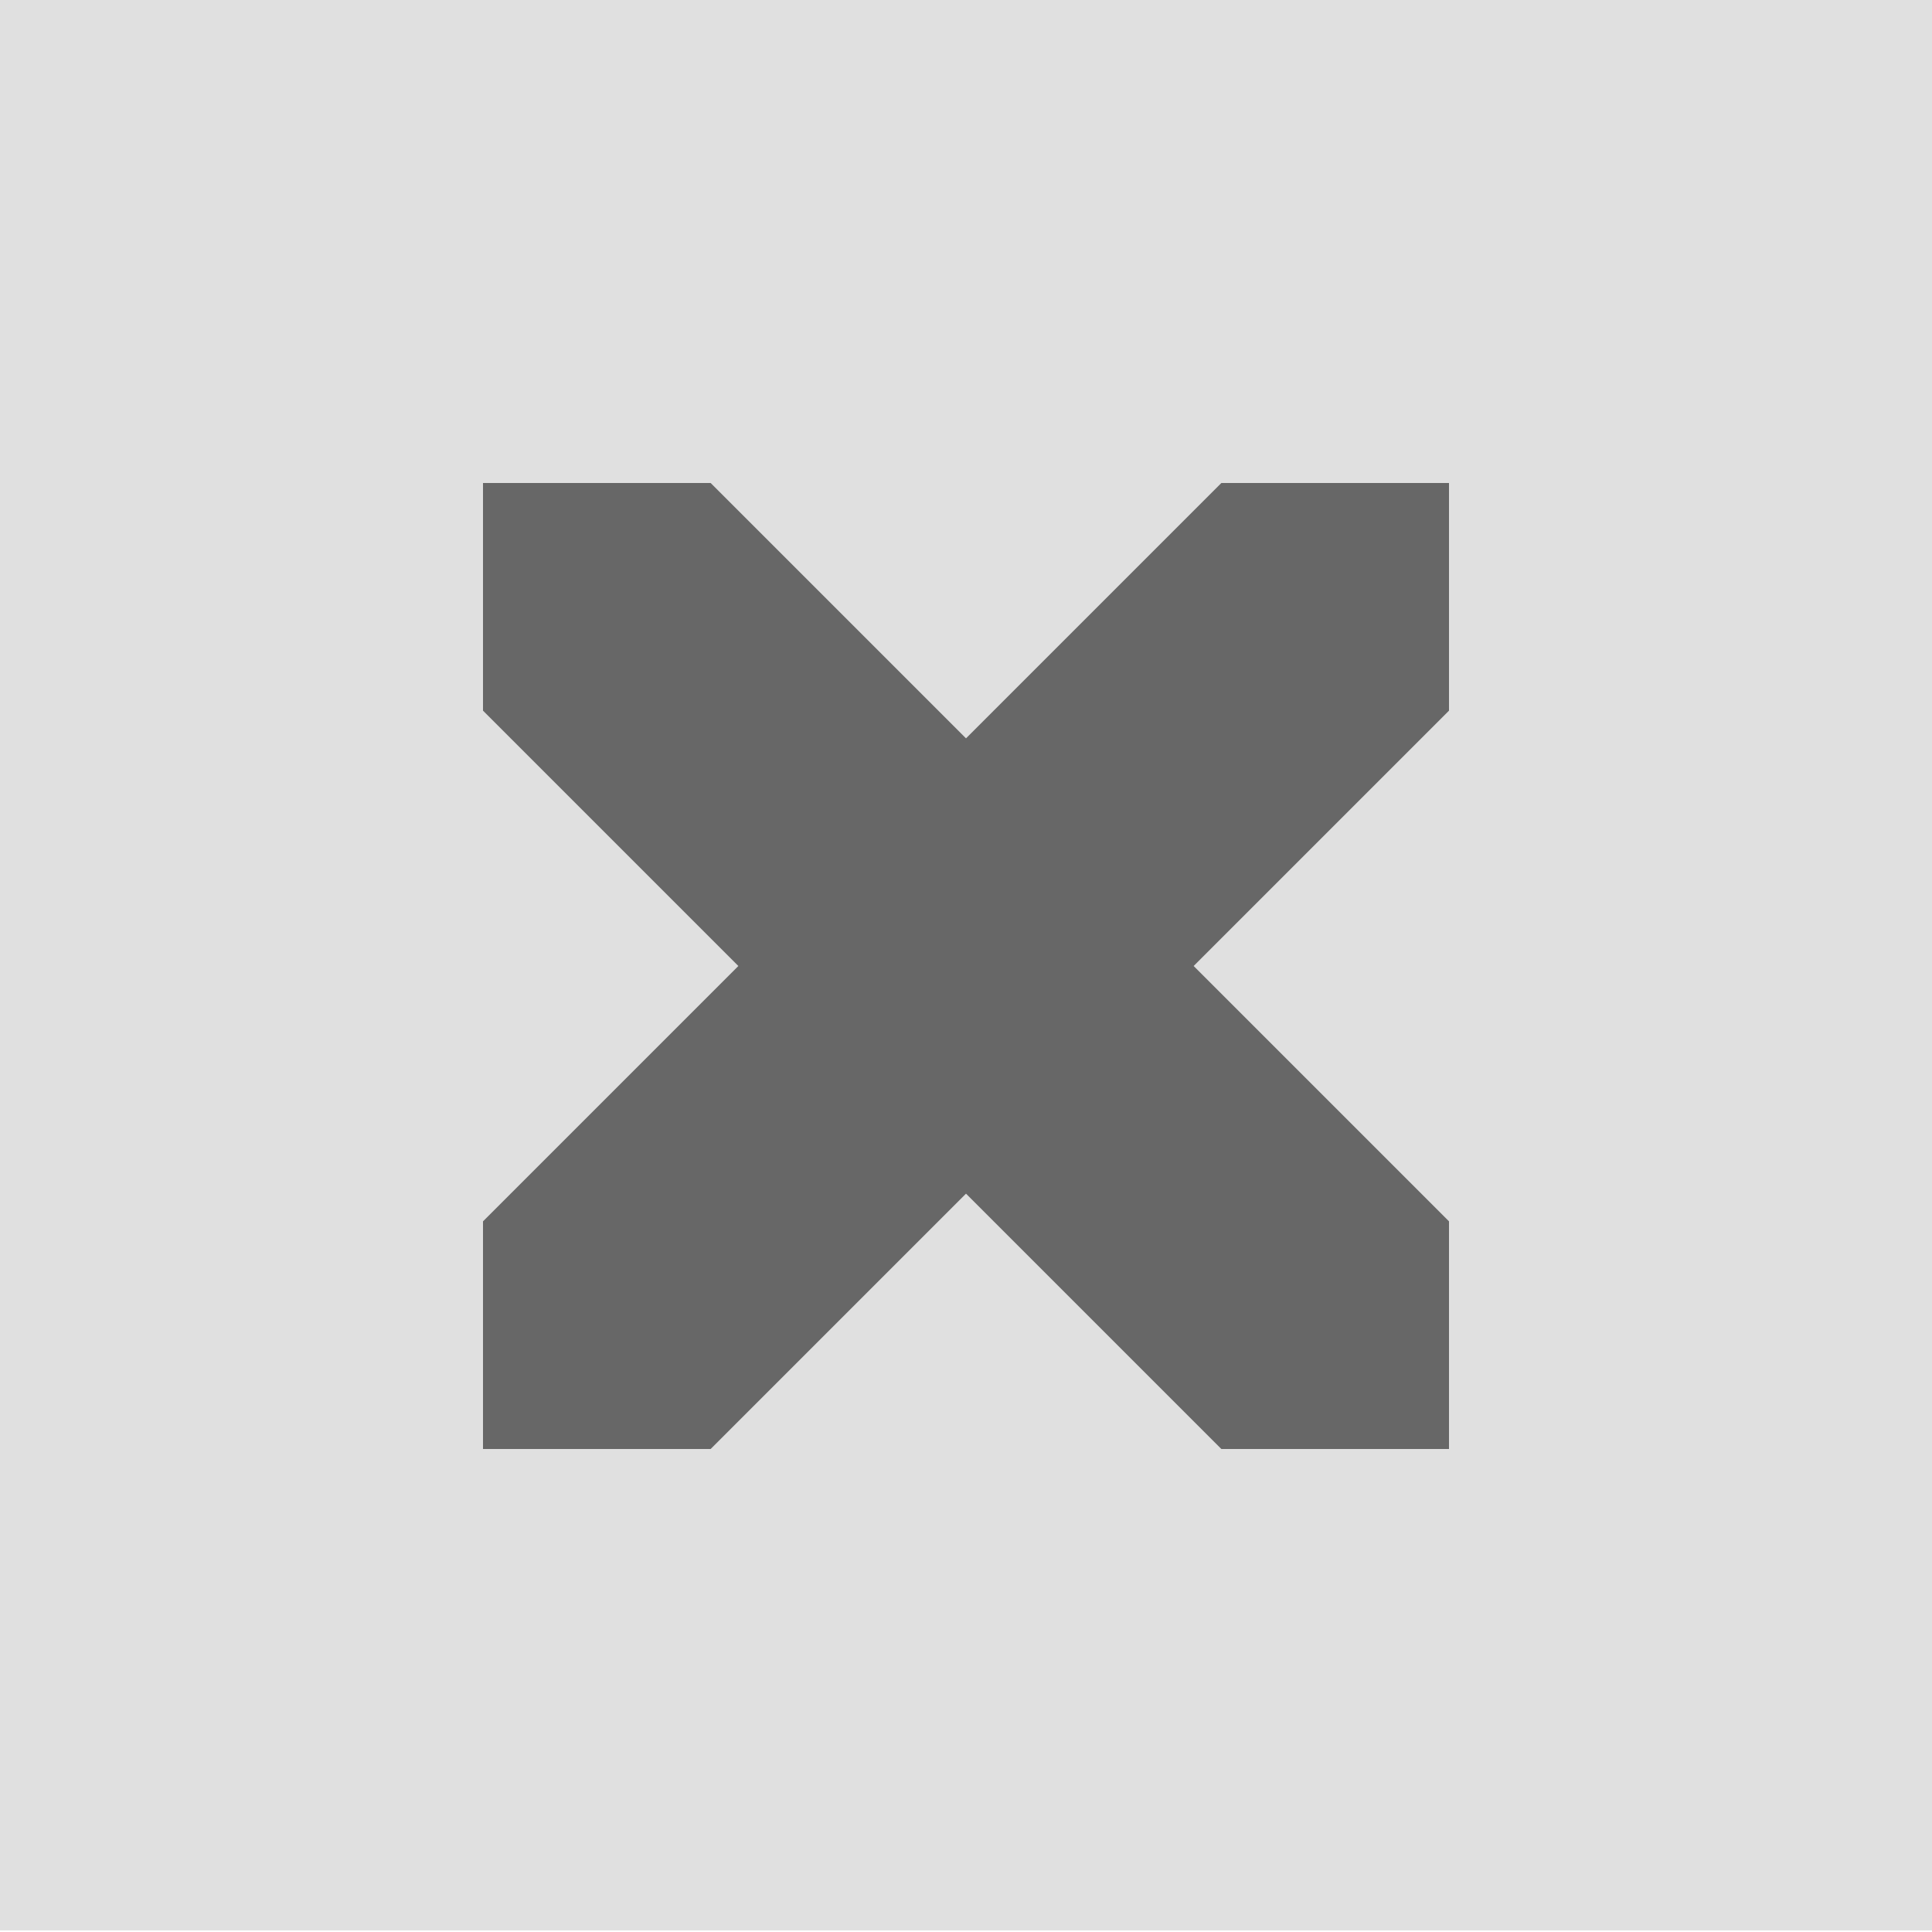
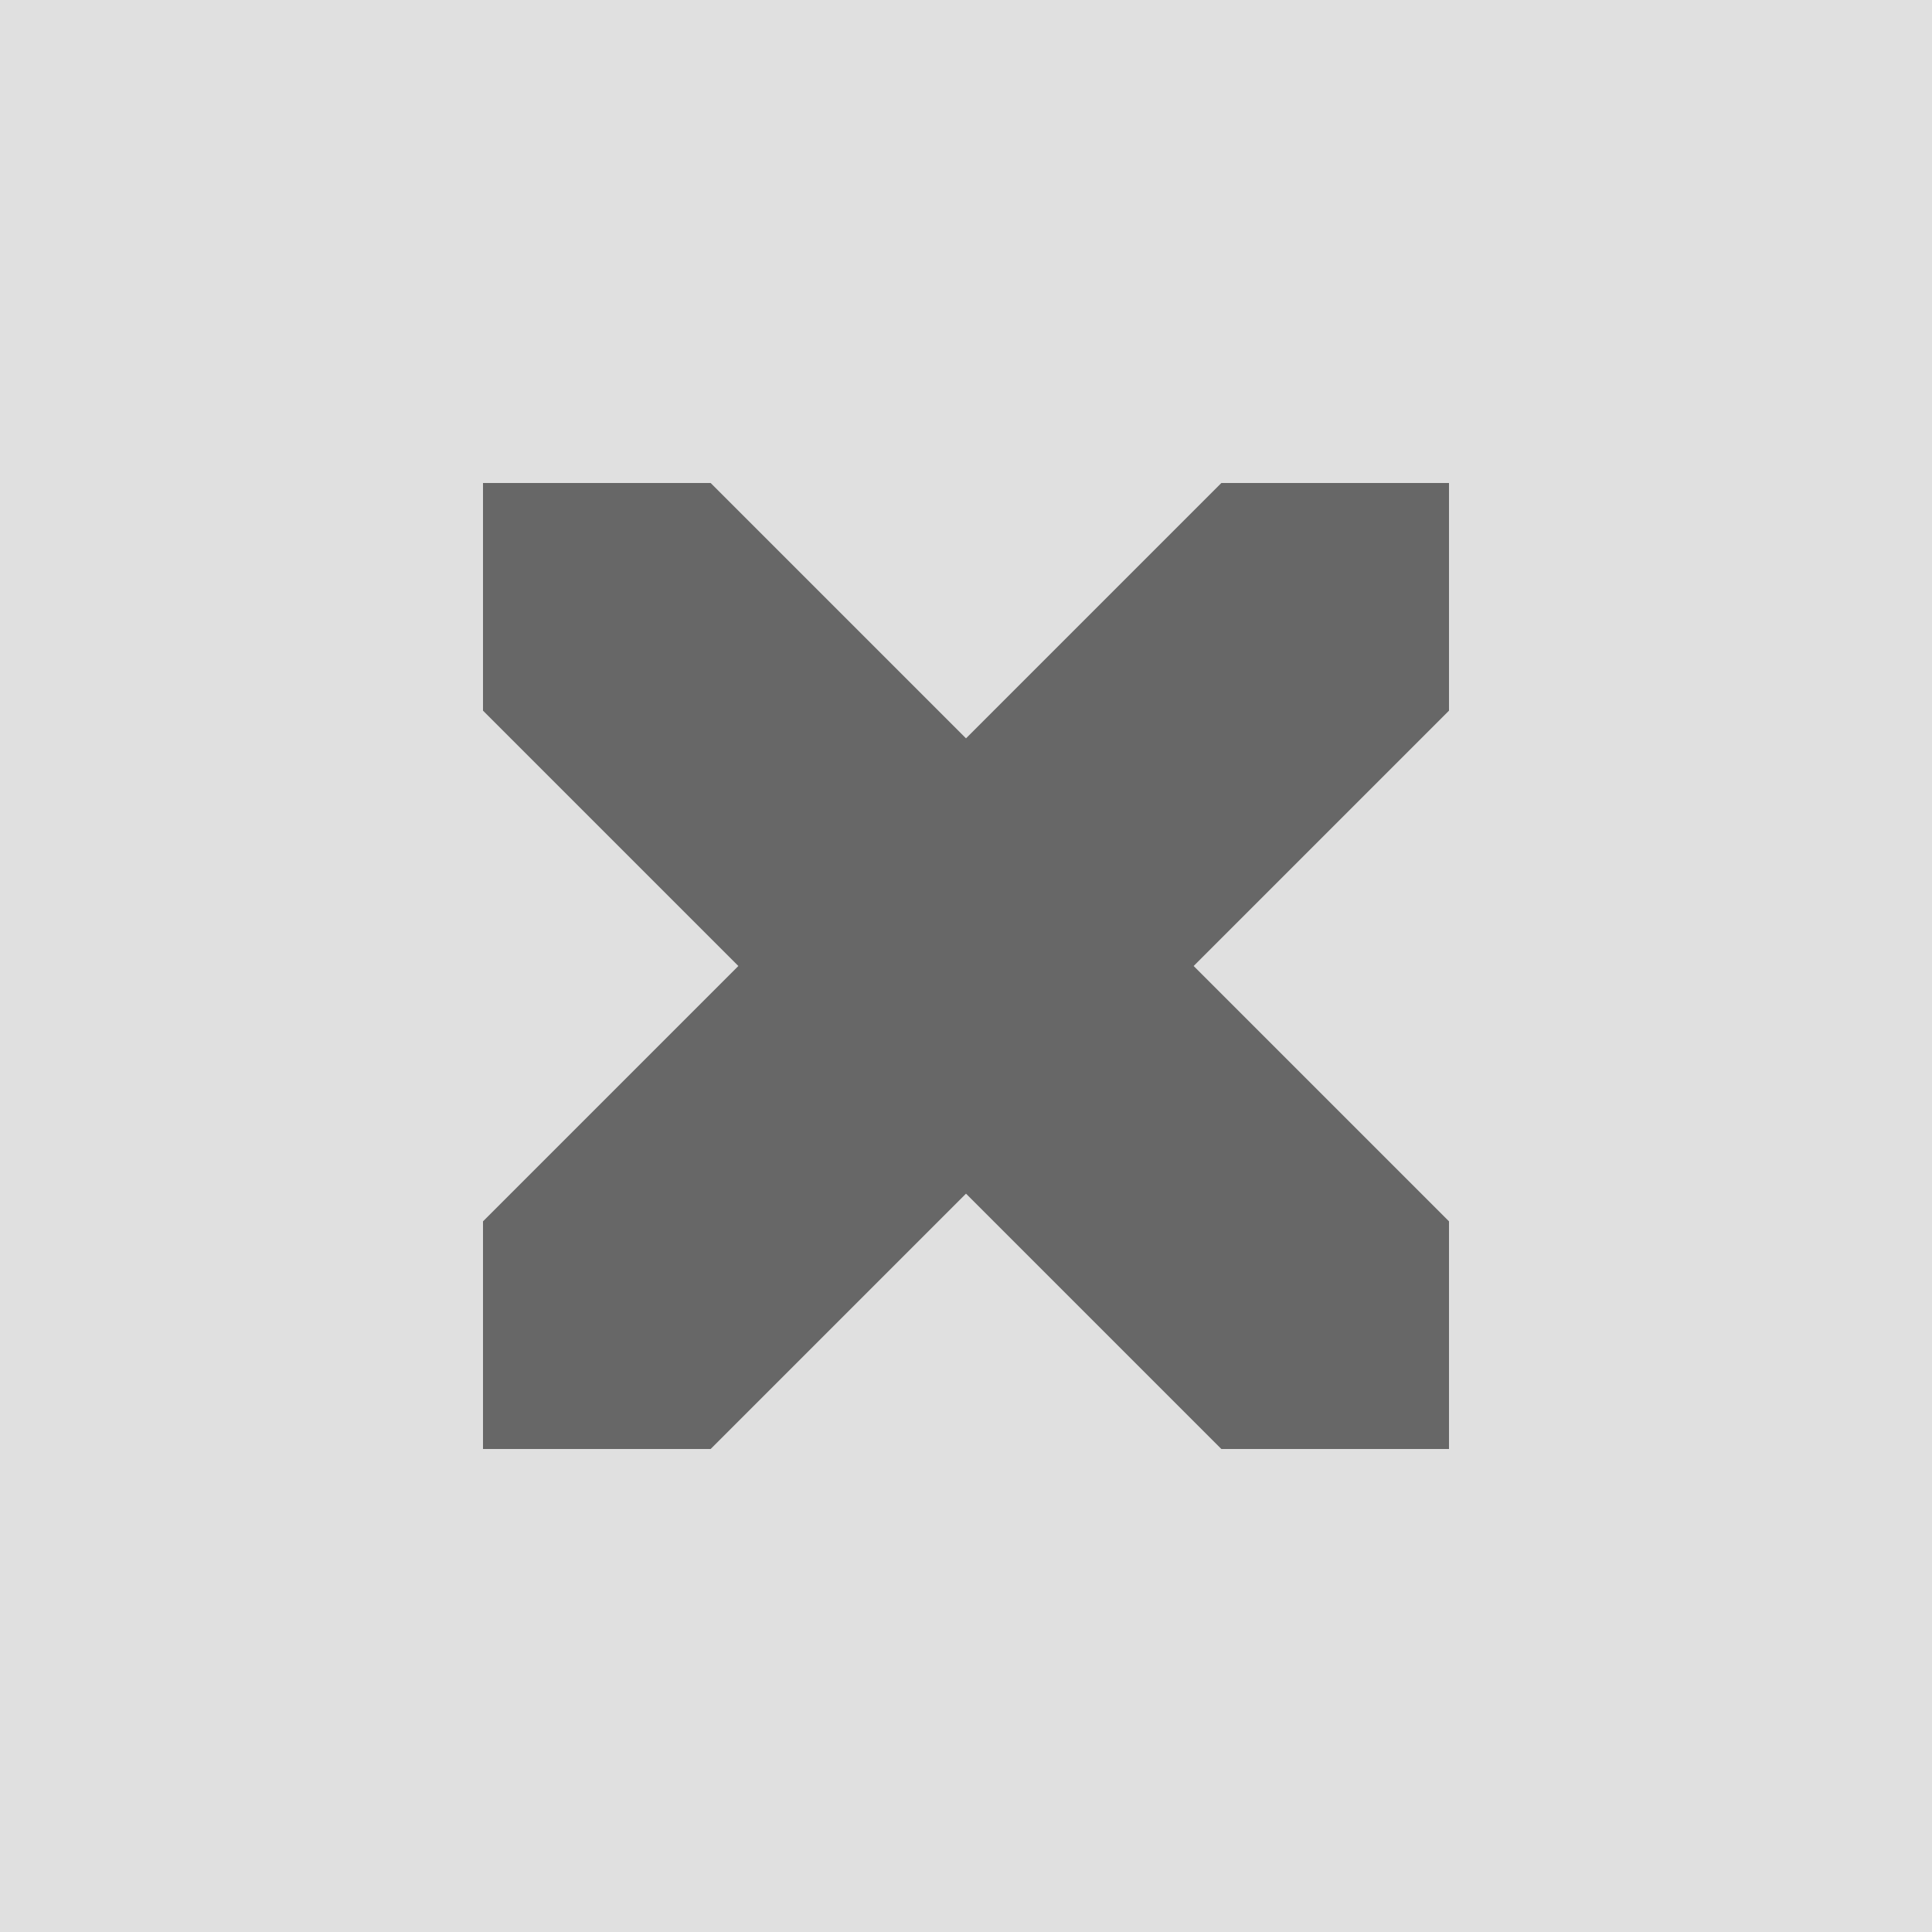
- <svg xmlns="http://www.w3.org/2000/svg" id="svg8" width="12" height="12" version="1.1" viewBox="0 0 12 12">
-   <defs id="defs7" />
-   <rect id="rect817" width="12" height="12" x="0" y="-.01" style="opacity:1;fill:#e0e0e0;fill-opacity:1;stroke:none;stroke-width:3.199;stroke-linecap:round;stroke-linejoin:bevel;stroke-miterlimit:4;stroke-dasharray:none;stroke-opacity:1" />
-   <path style="opacity:1;fill:#676767;fill-opacity:1;stroke:none;stroke-width:2.095;stroke-linecap:round;stroke-linejoin:bevel;stroke-miterlimit:4;stroke-dasharray:none;stroke-opacity:1" id="path829" d="M 3,3 H 4.414 L 6,4.586 7.586,3 H 9 V 4.414 L 7.414,6 9,7.586 V 9 H 7.586 L 6,7.414 4.414,9 H 3 V 7.586 L 4.586,6 3,4.414 Z" />
+ <svg xmlns="http://www.w3.org/2000/svg" id="svg8" width="12" height="12" version="1.1">
+   <rect id="rect817" style="opacity:1;fill:#e0e0e0" width="12" height="12" x="0" y="0" />
+   <path id="path829" style="opacity:1;fill:#676767" d="M 3,3 H 4.414 L 6,4.586 7.586,3 H 9 V 4.414 L 7.414,6 9,7.586 V 9 H 7.586 L 6,7.414 4.414,9 H 3 V 7.586 L 4.586,6 3,4.414 Z" />
</svg>
